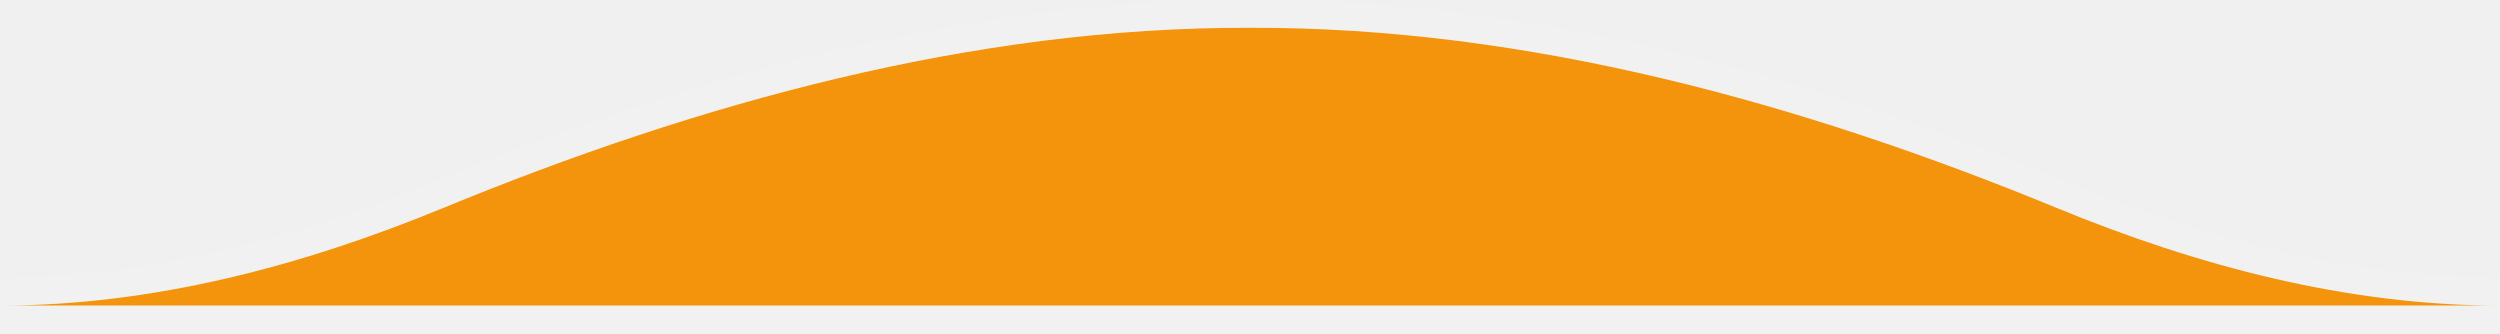
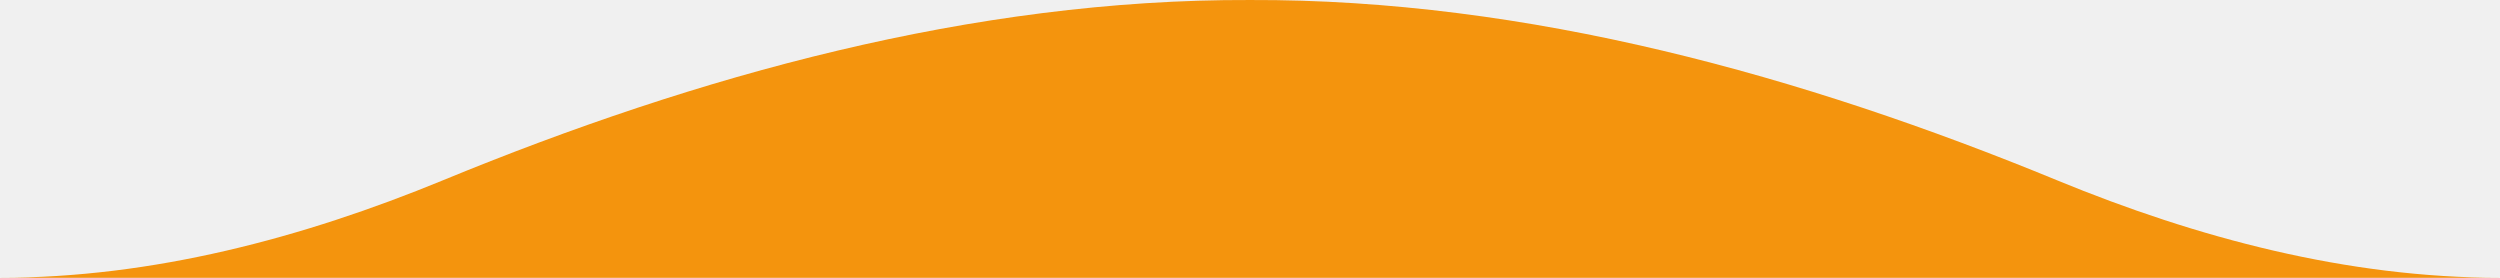
- <svg xmlns="http://www.w3.org/2000/svg" width="720" height="96" viewBox="0 0 720 96" fill="none">
-   <g filter="url(#filter0_b_920_2080)">
-     <path d="M0 88C43.972 88 87.061 76.593 127.597 59.911C200.713 29.82 280.147 7.722 360 8.003C439.853 7.722 519.287 29.82 592.403 59.911C632.939 76.593 676.028 88 720 88H360H0Z" fill="#F4940D" />
-     <path d="M0 84V88V92H360H720V88V84C676.711 84 634.154 72.767 593.926 56.212C520.544 26.012 440.569 3.722 360 4.003C279.431 3.722 199.456 26.012 126.074 56.212C85.847 72.767 43.289 84 0 84Z" stroke="white" stroke-opacity="0.1" stroke-width="8" />
+ <svg xmlns="http://www.w3.org/2000/svg" width="720" height="80" viewBox="0 0 720 80" fill="none">
+   <g filter="url(#filter0_b_3023_28)">
+     <path d="M0 80C43.972 80 87.061 68.593 127.597 51.911C200.713 21.82 280.147 -0.278 360 0.003C439.853 -0.278 519.287 21.82 592.403 51.911C632.939 68.593 676.028 80 720 80H360H0Z" fill="#F4940D" />
  </g>
  <defs>
-     <filter id="filter0_b_920_2080" x="-12" y="-12" width="744" height="120" filterUnits="userSpaceOnUse" color-interpolation-filters="sRGB">
+     <filter id="filter0_b_3023_28" x="-12" y="-12" width="744" height="104" filterUnits="userSpaceOnUse" color-interpolation-filters="sRGB">
      <feFlood flood-opacity="0" result="BackgroundImageFix" />
      <feGaussianBlur in="BackgroundImageFix" stdDeviation="6" />
-       <feComposite in2="SourceAlpha" operator="in" result="effect1_backgroundBlur_920_2080" />
-       <feBlend mode="normal" in="SourceGraphic" in2="effect1_backgroundBlur_920_2080" result="shape" />
+       <feComposite in2="SourceAlpha" operator="in" result="effect1_backgroundBlur_3023_28" />
+       <feBlend mode="normal" in="SourceGraphic" in2="effect1_backgroundBlur_3023_28" result="shape" />
    </filter>
  </defs>
</svg>
